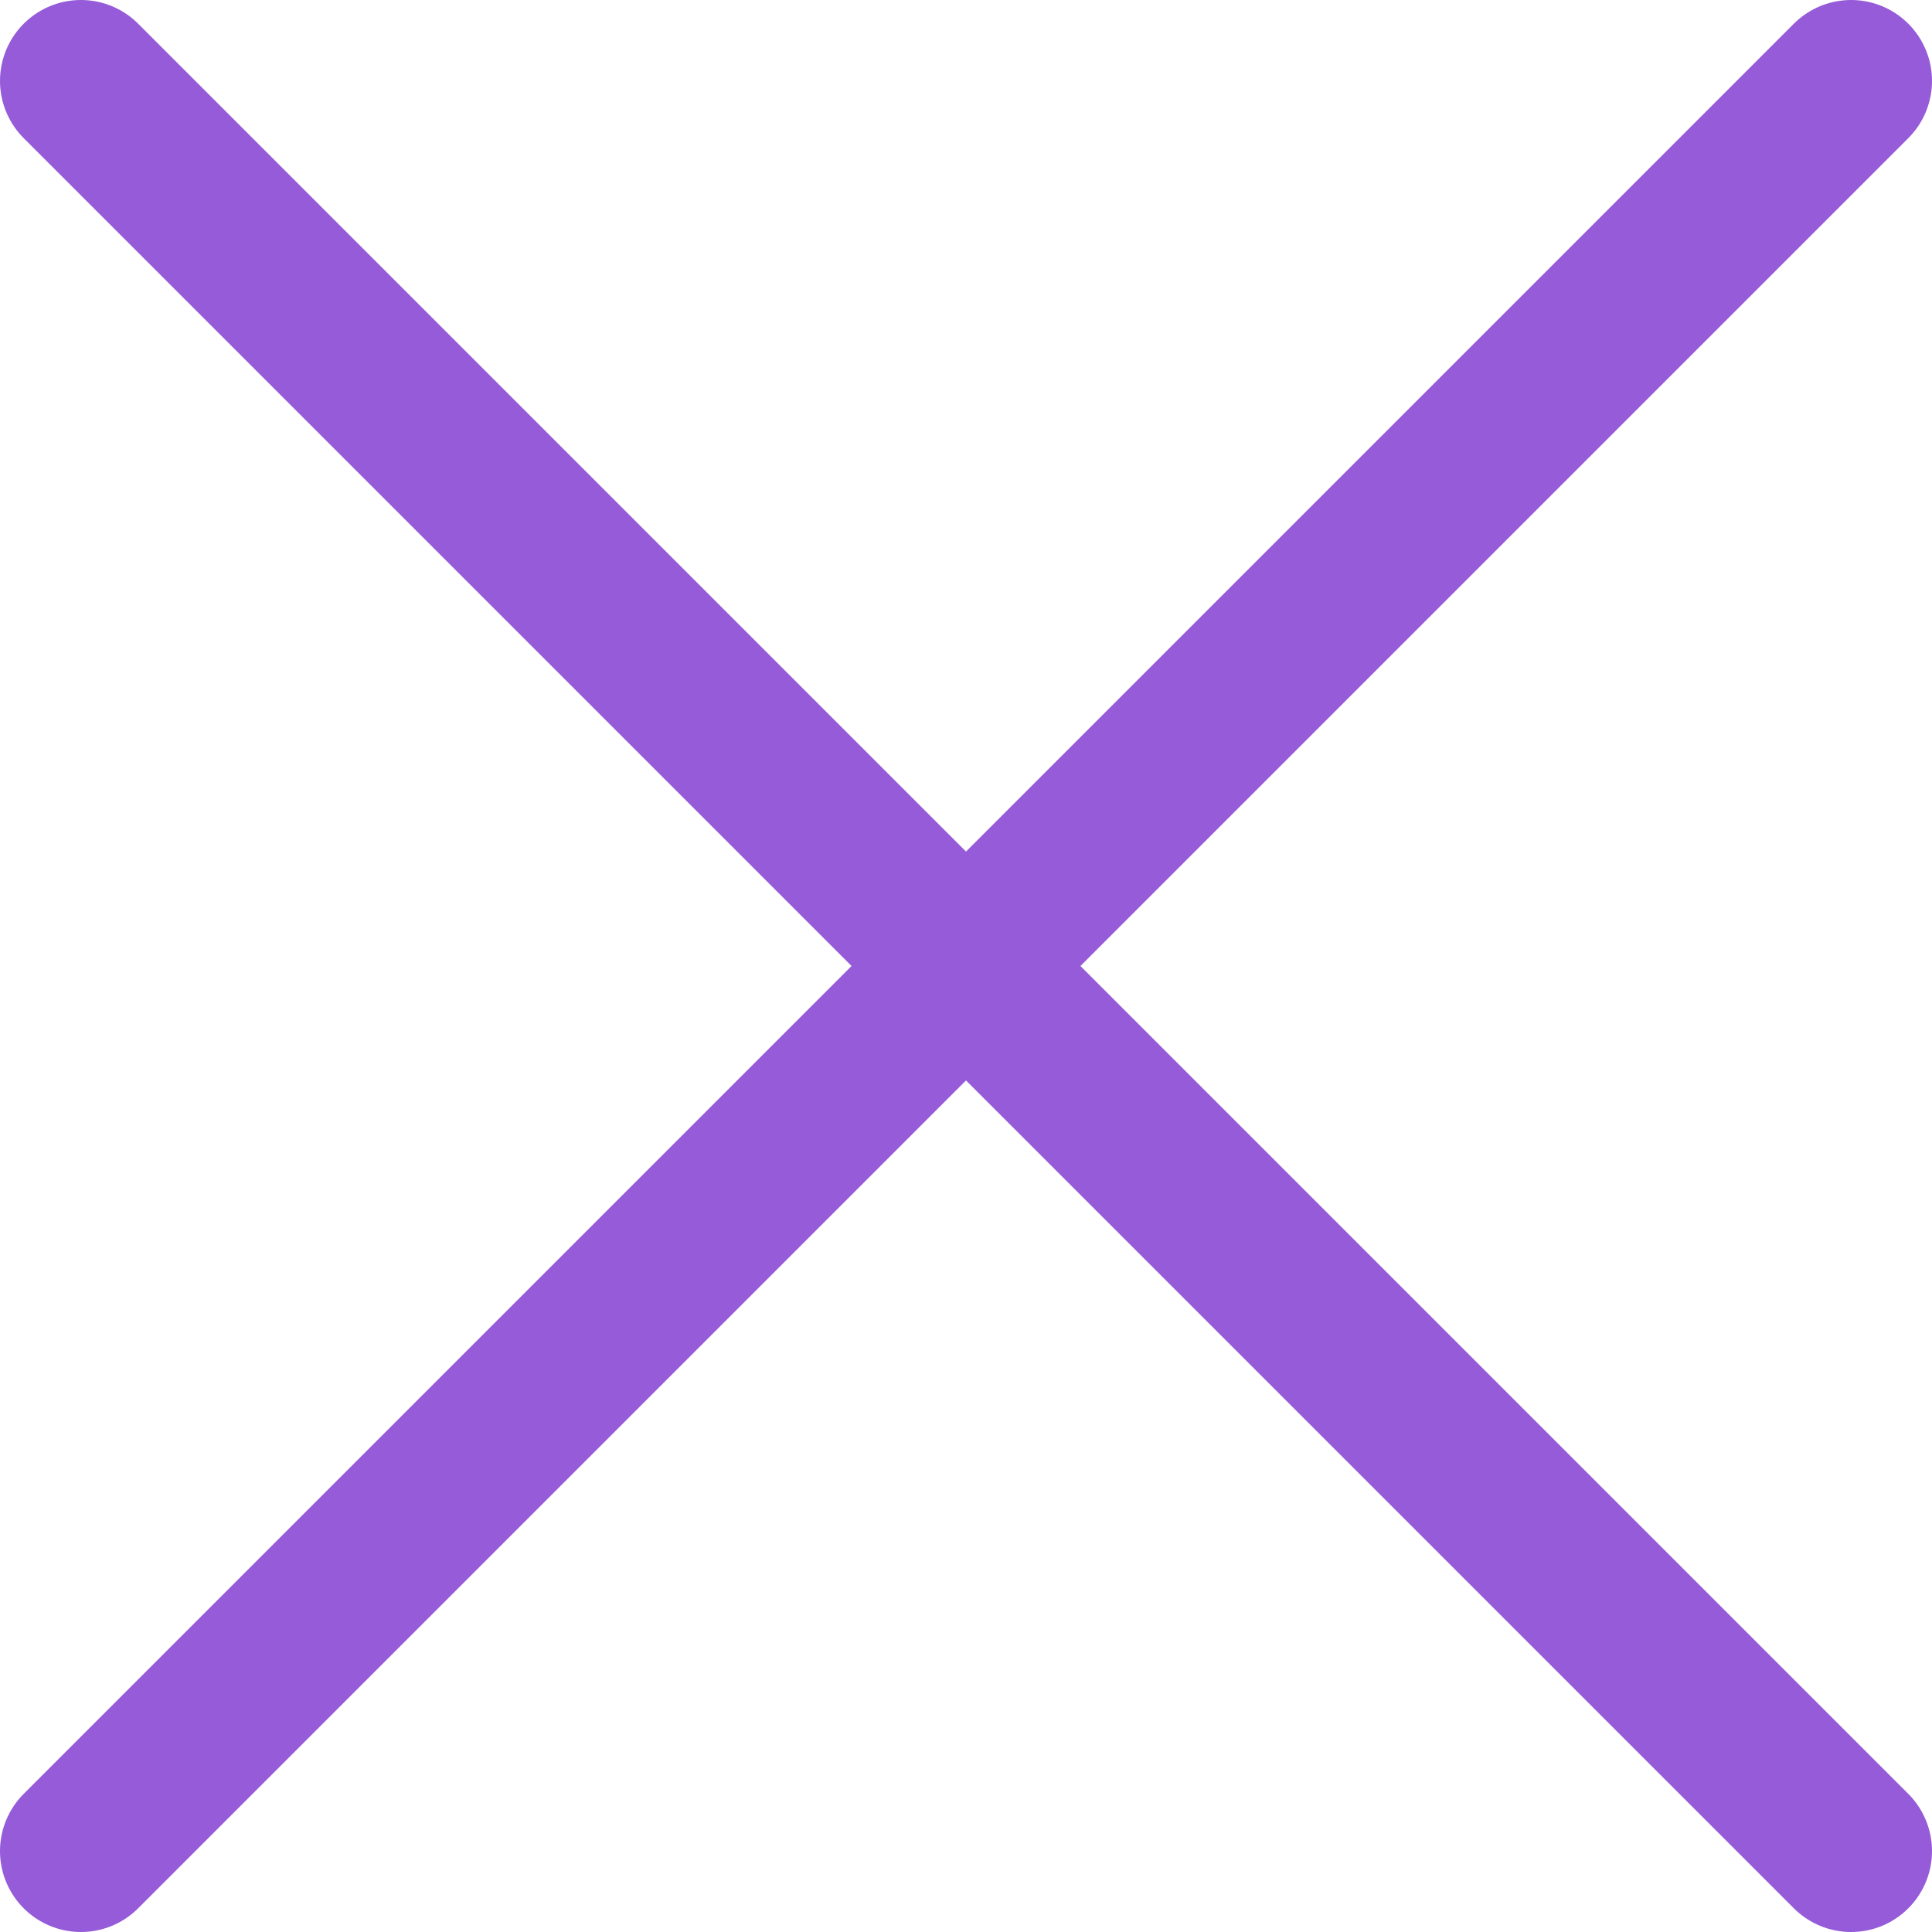
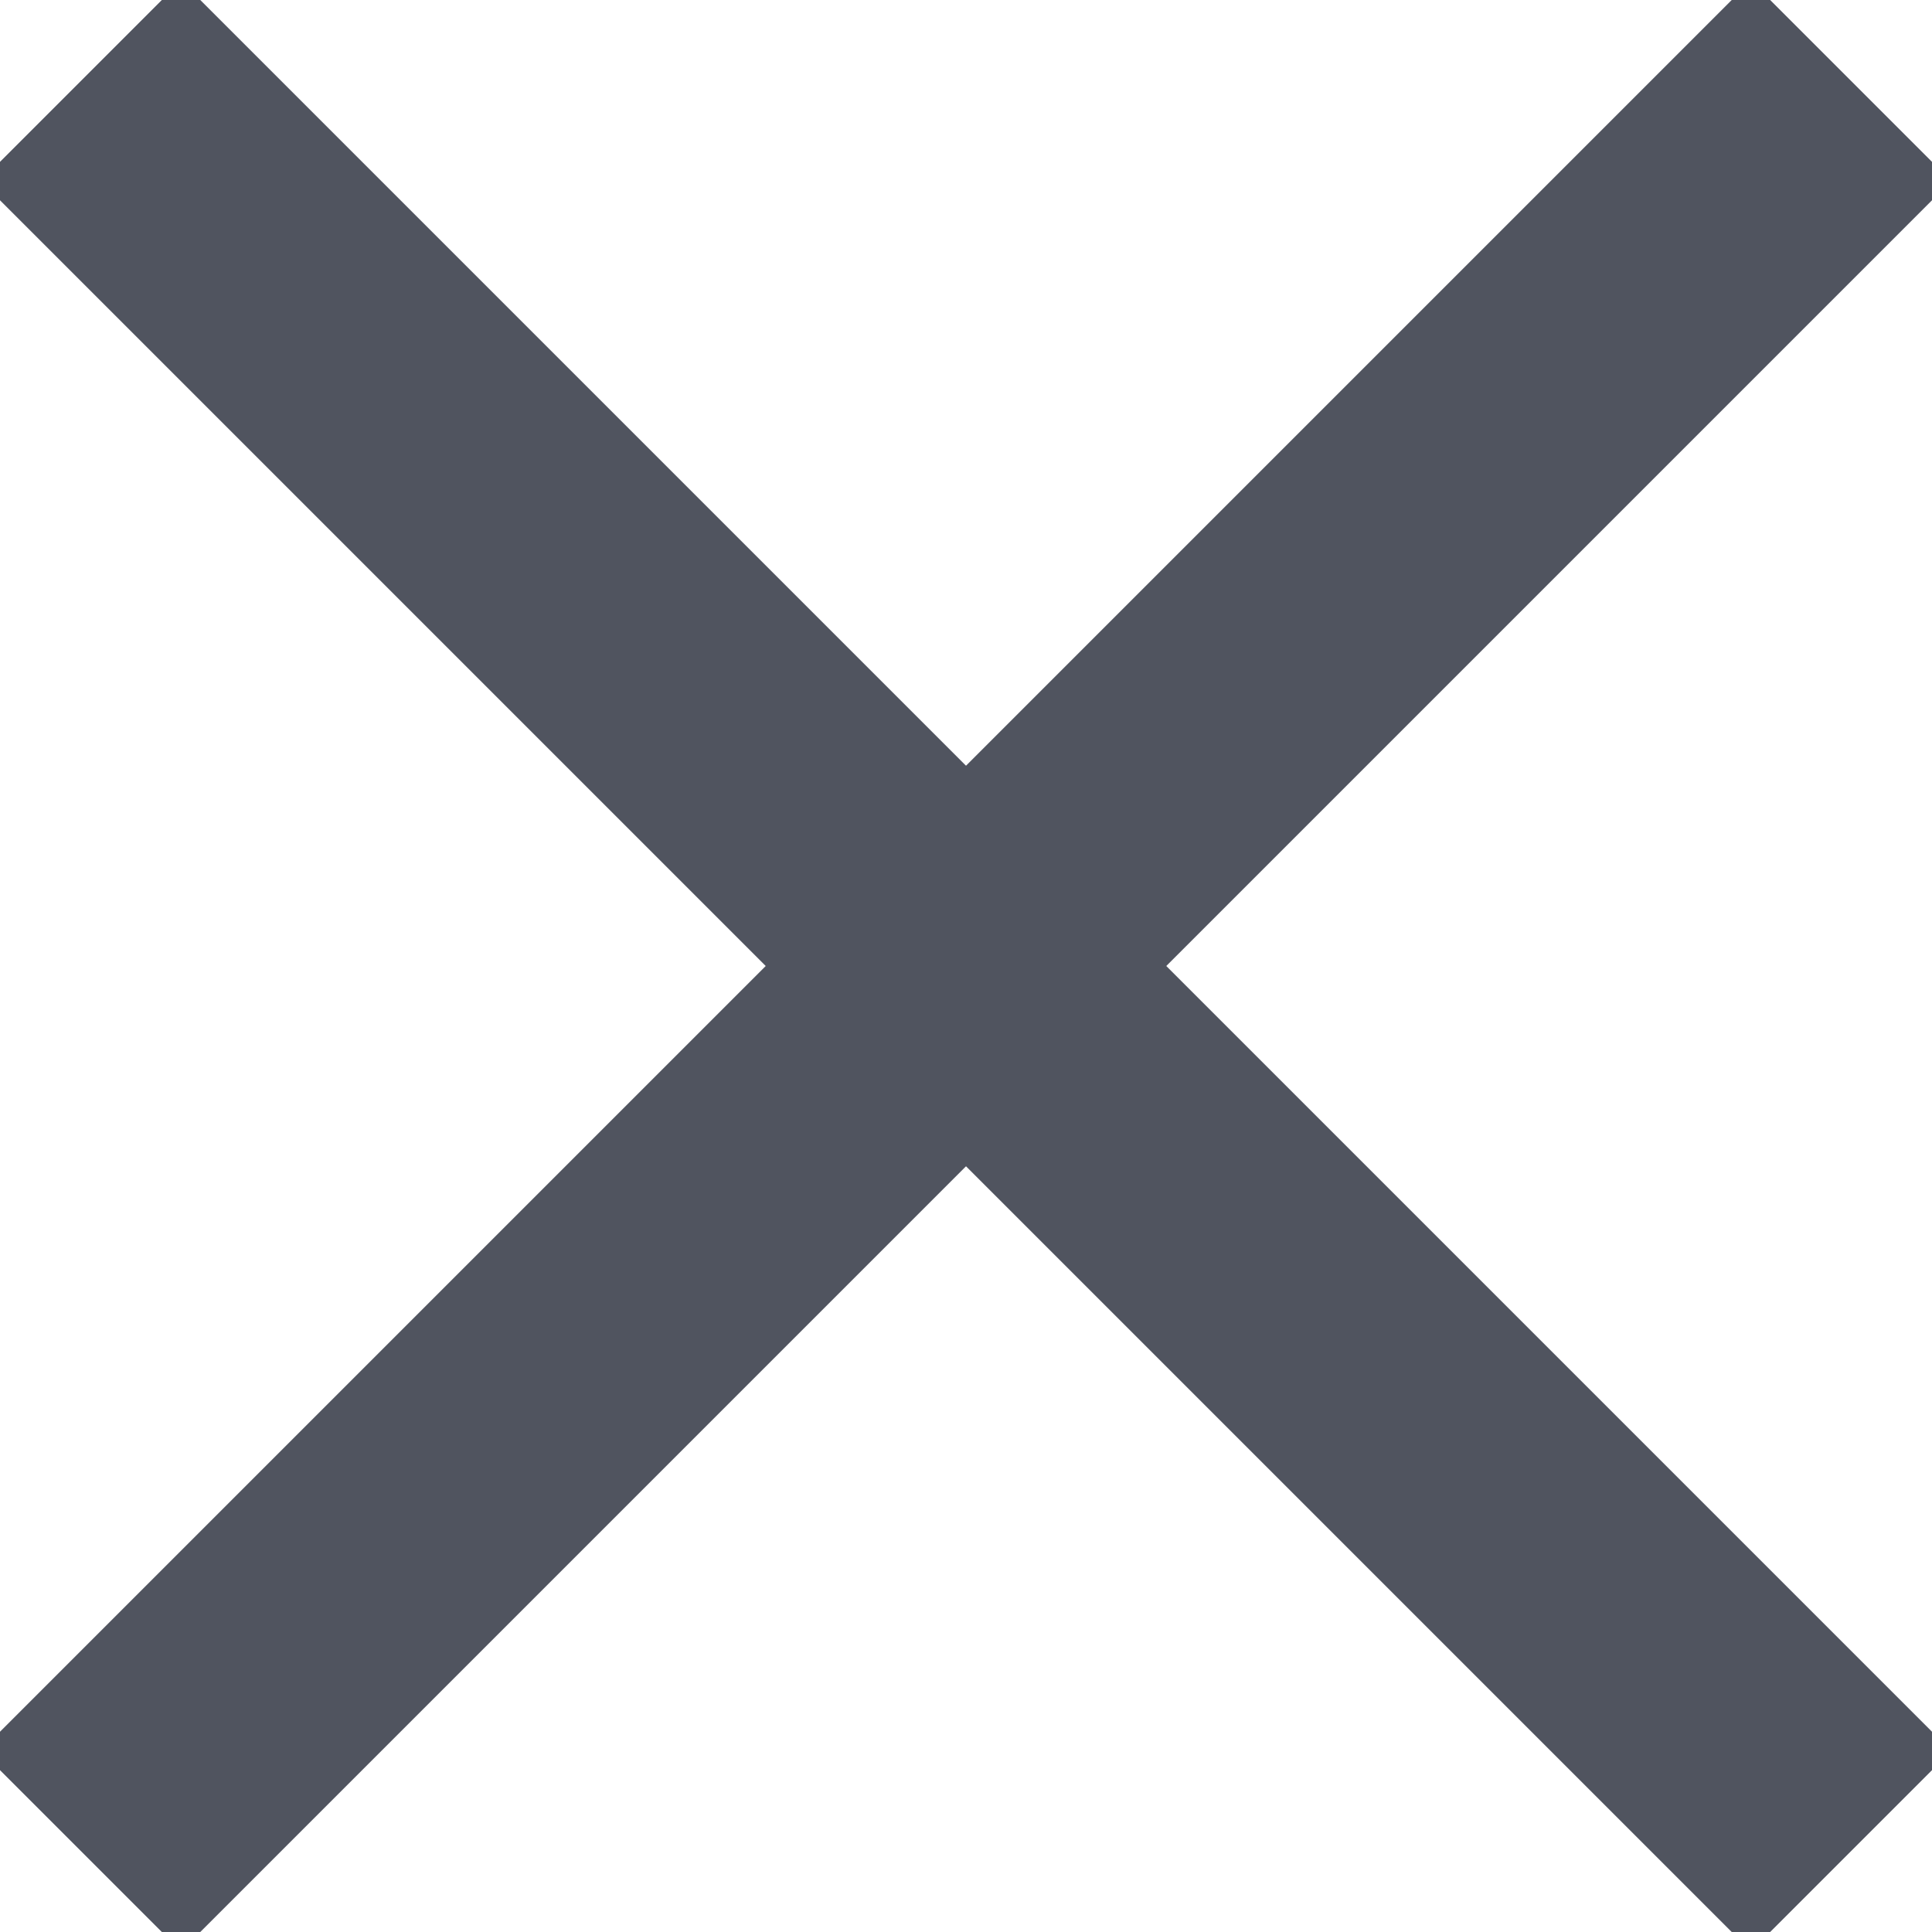
<svg xmlns="http://www.w3.org/2000/svg" viewBox="0 0 95.5 95.5">
  <defs>
-     <style>.cls-1{fill:none;stroke:#965BD8;stroke-linecap:round;stroke-miterlimit:10;stroke-width:8px;}</style>
+     <style>.cls-1{fill:none;stroke:#50545F;stroke-miterlimit:10;stroke-width:14px;}</style>
  </defs>
  <g id="Ebene_2" data-name="Ebene 2">
    <g id="Ebene_1-2" data-name="Ebene 1">
      <line class="cls-1" x1="4" y1="91.5" x2="91.5" y2="4" />
      <line class="cls-1" x1="91.5" y1="91.5" x2="4" y2="4" />
    </g>
  </g>
</svg>
